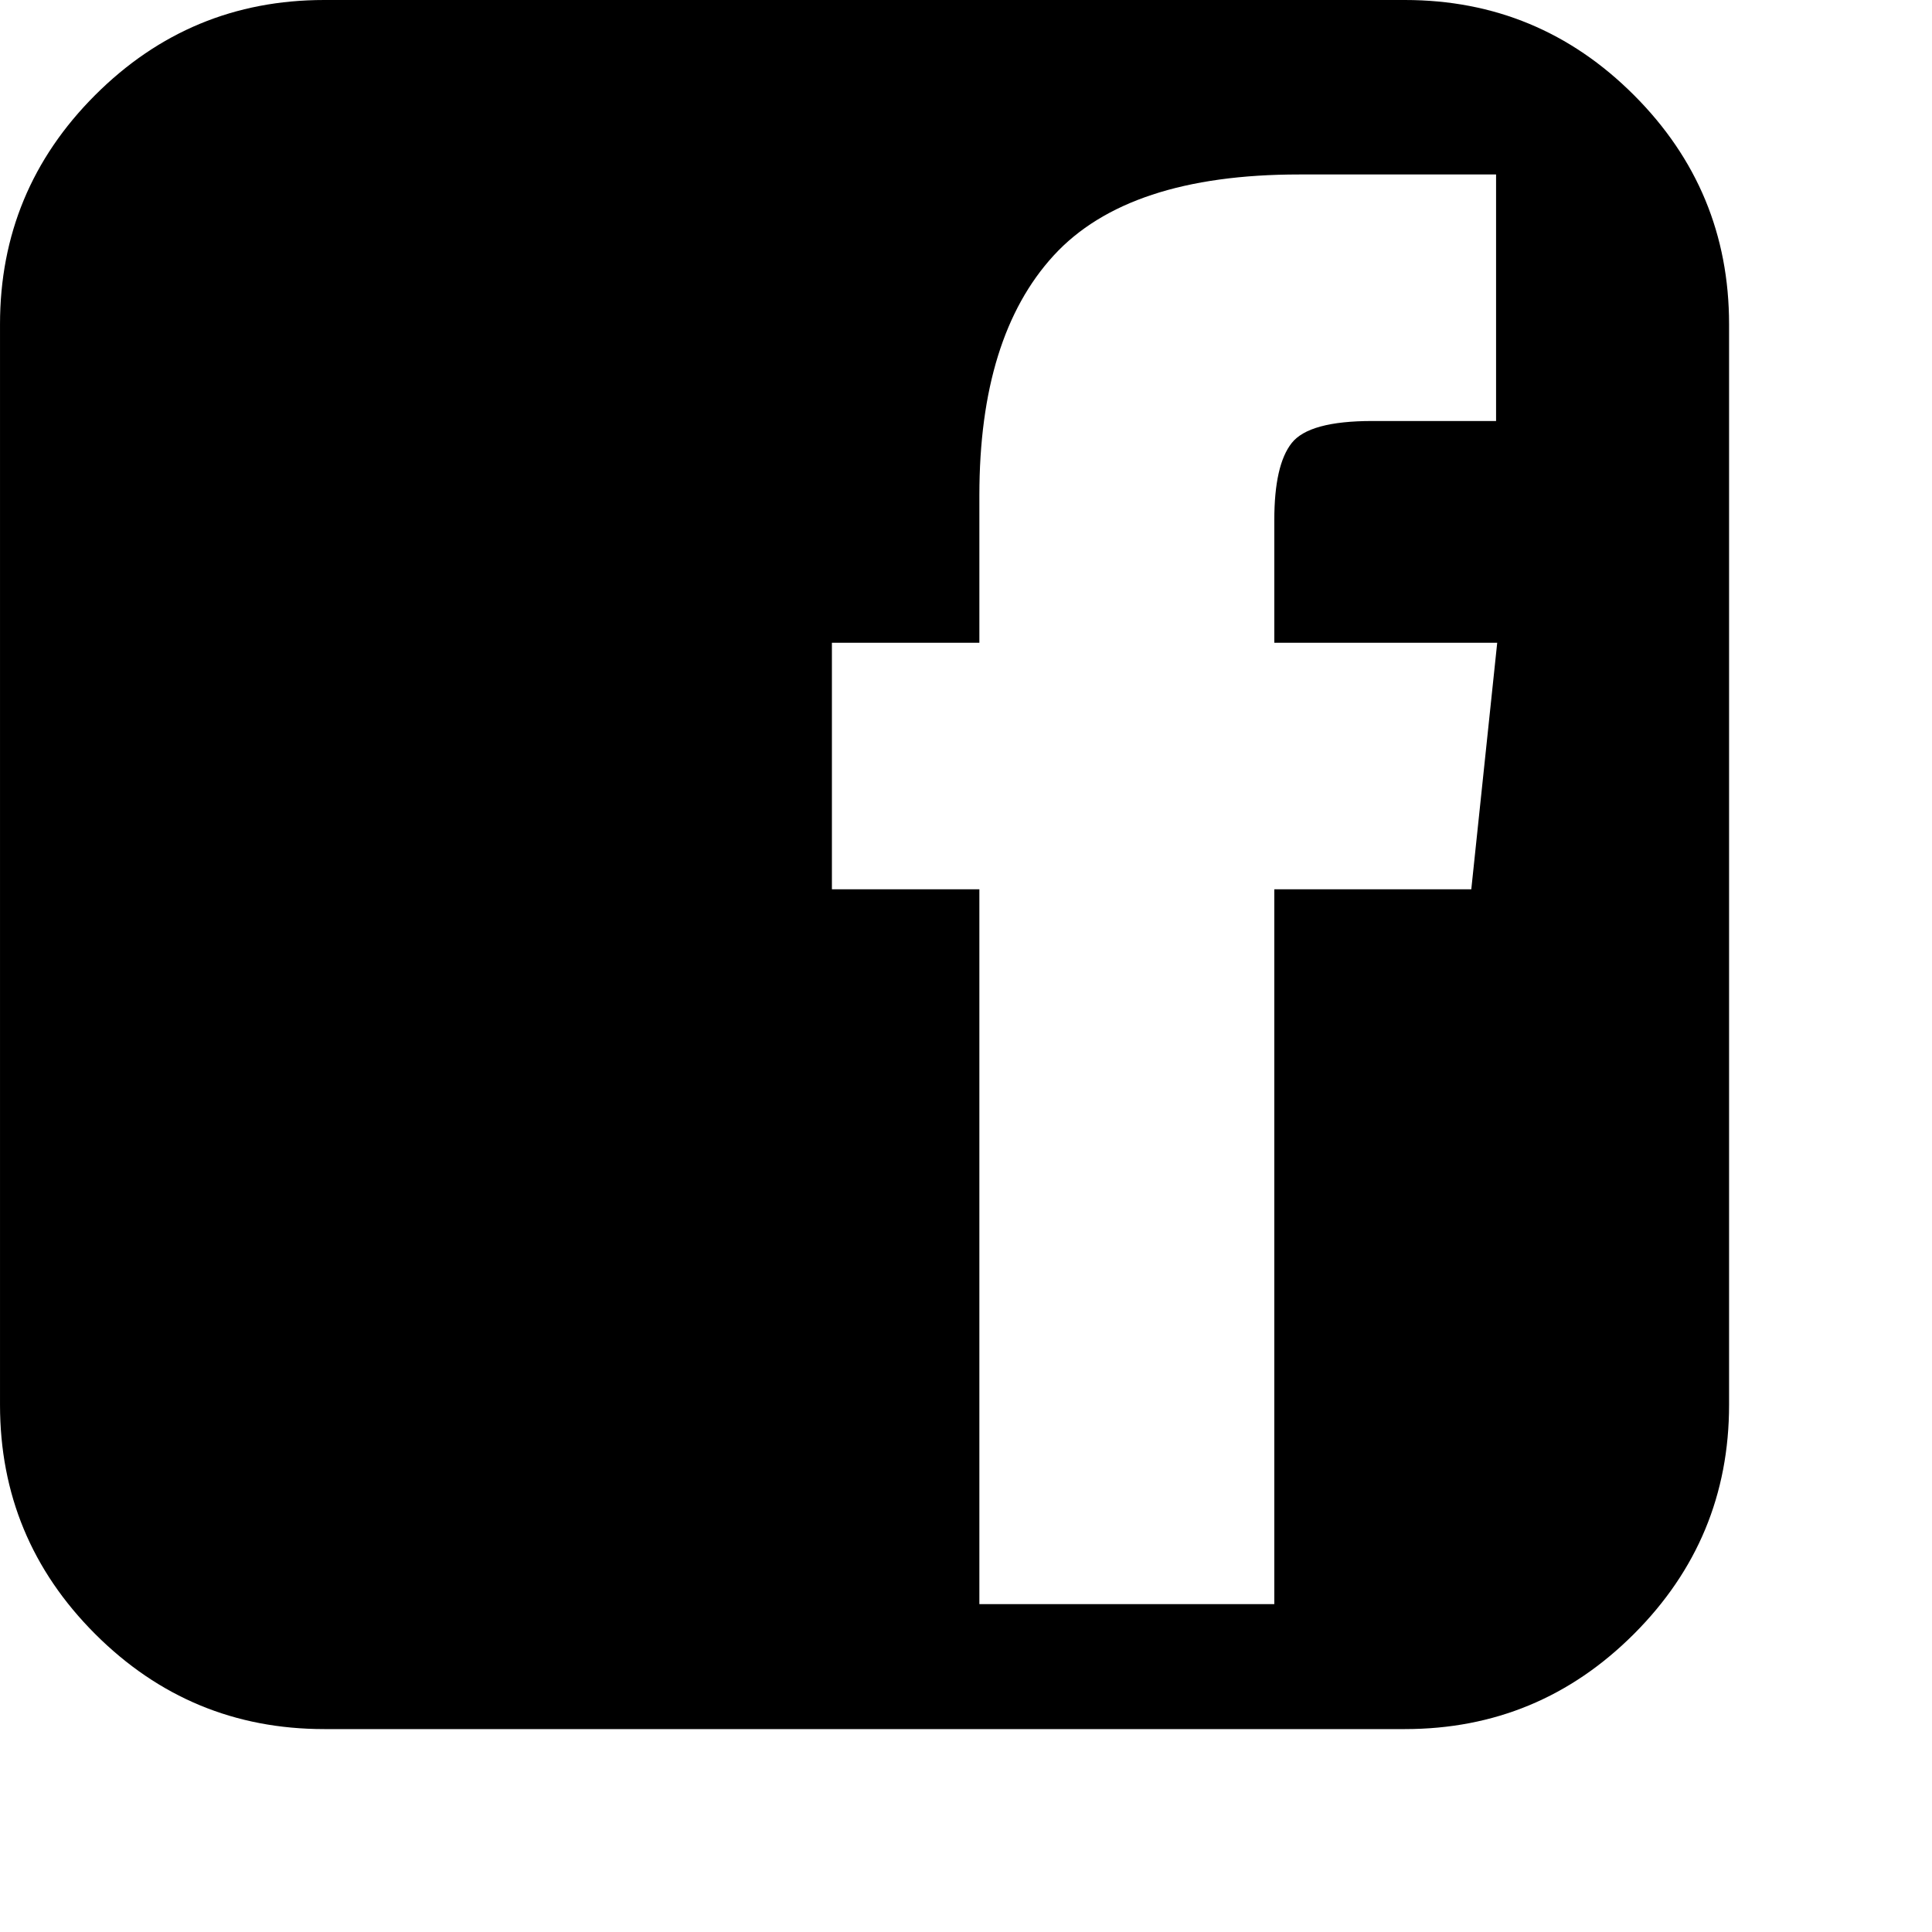
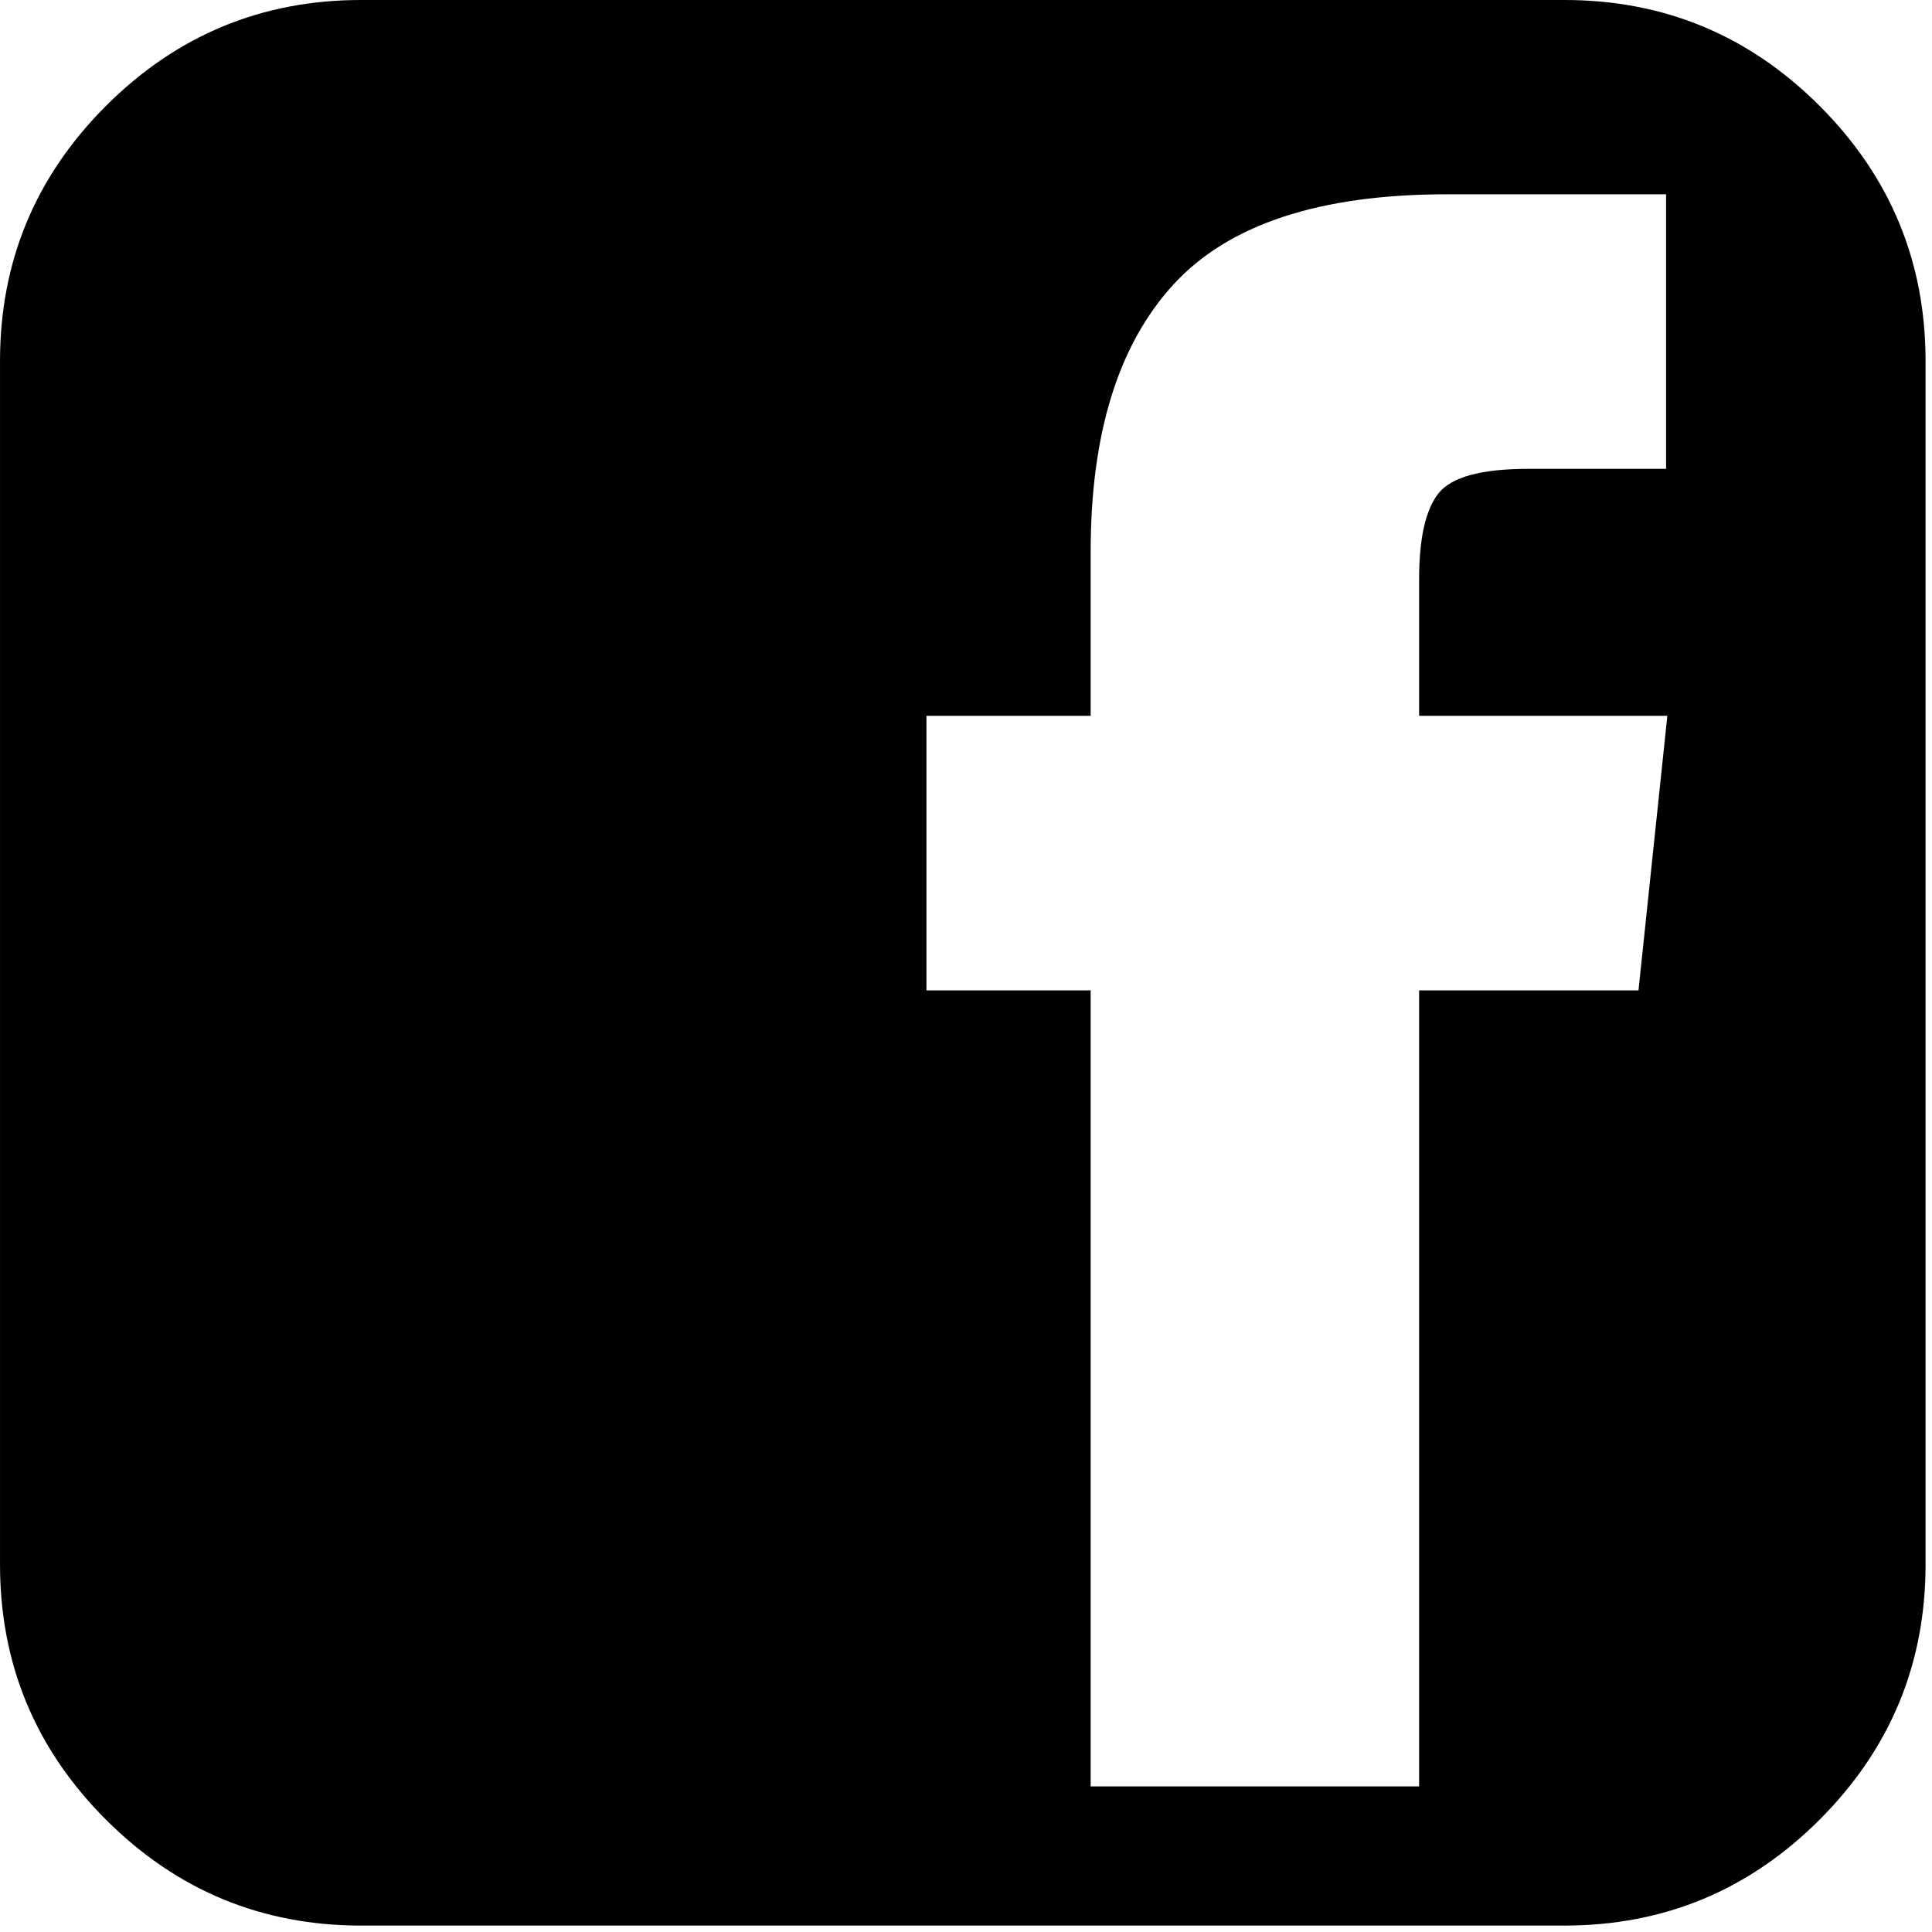
- <svg xmlns="http://www.w3.org/2000/svg" aria-hidden="true" data-prefix="far" data-icon="facebook" class="svg-inline--fa fa-facebook fa-w-16" role="img" viewBox="0 0 490 490">
+ <svg xmlns="http://www.w3.org/2000/svg" aria-hidden="true" data-prefix="far" data-icon="facebook" class="svg-inline--fa fa-facebook fa-w-16" role="img" viewBox="0 0 440 440">
  <path fill="currentColor" d="M414.41,24.123C398.333,8.042,378.963,0,356.315,0H82.228C59.58,0,40.21,8.042,24.126,24.123   C8.045,40.207,0.003,59.576,0.003,82.225v274.084c0,22.647,8.042,42.018,24.123,58.102c16.084,16.084,35.454,24.126,58.102,24.126   h274.084c22.648,0,42.018-8.042,58.095-24.126c16.084-16.084,24.126-35.454,24.126-58.102V82.225   C438.532,59.576,430.49,40.204,414.41,24.123z M373.155,225.548h-49.963V406.84h-74.802V225.548H210.99V163.02h37.401v-37.402   c0-26.838,6.283-47.107,18.843-60.813c12.559-13.706,33.304-20.555,62.242-20.555h49.963v62.526h-31.401   c-10.663,0-17.467,1.853-20.417,5.568c-2.949,3.711-4.428,10.23-4.428,19.558v31.119h56.534L373.155,225.548z" />
</svg>
